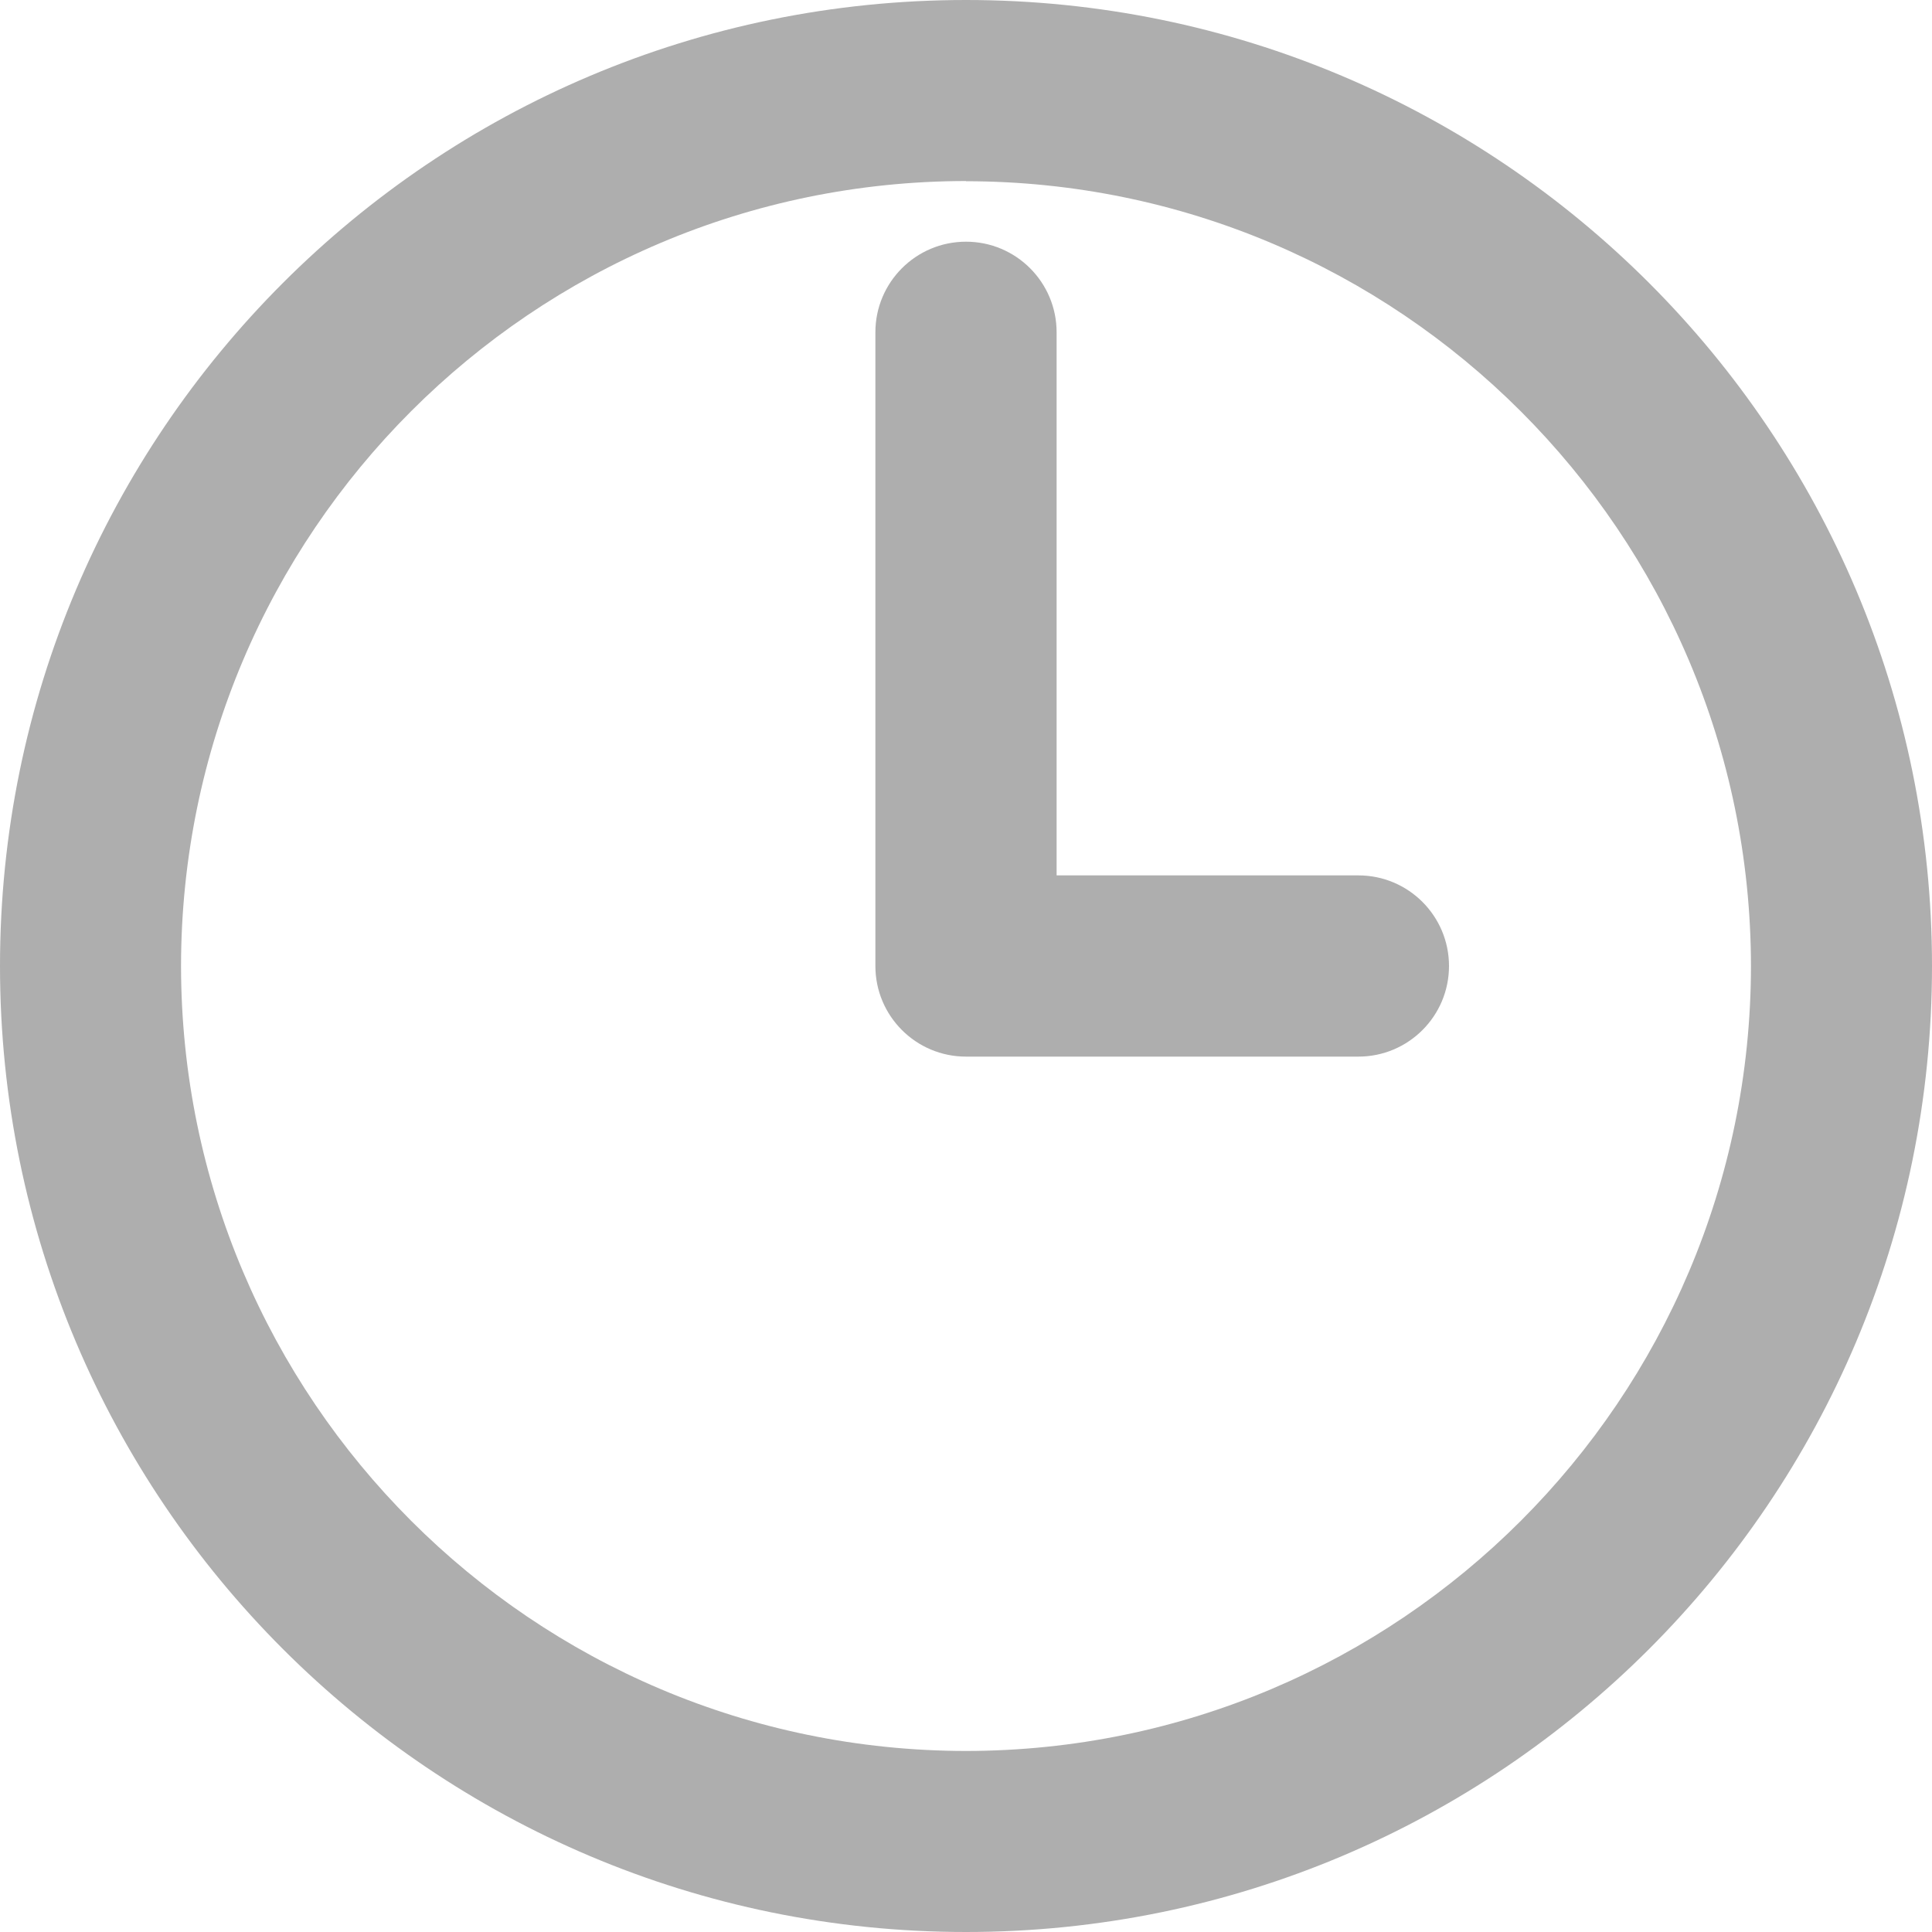
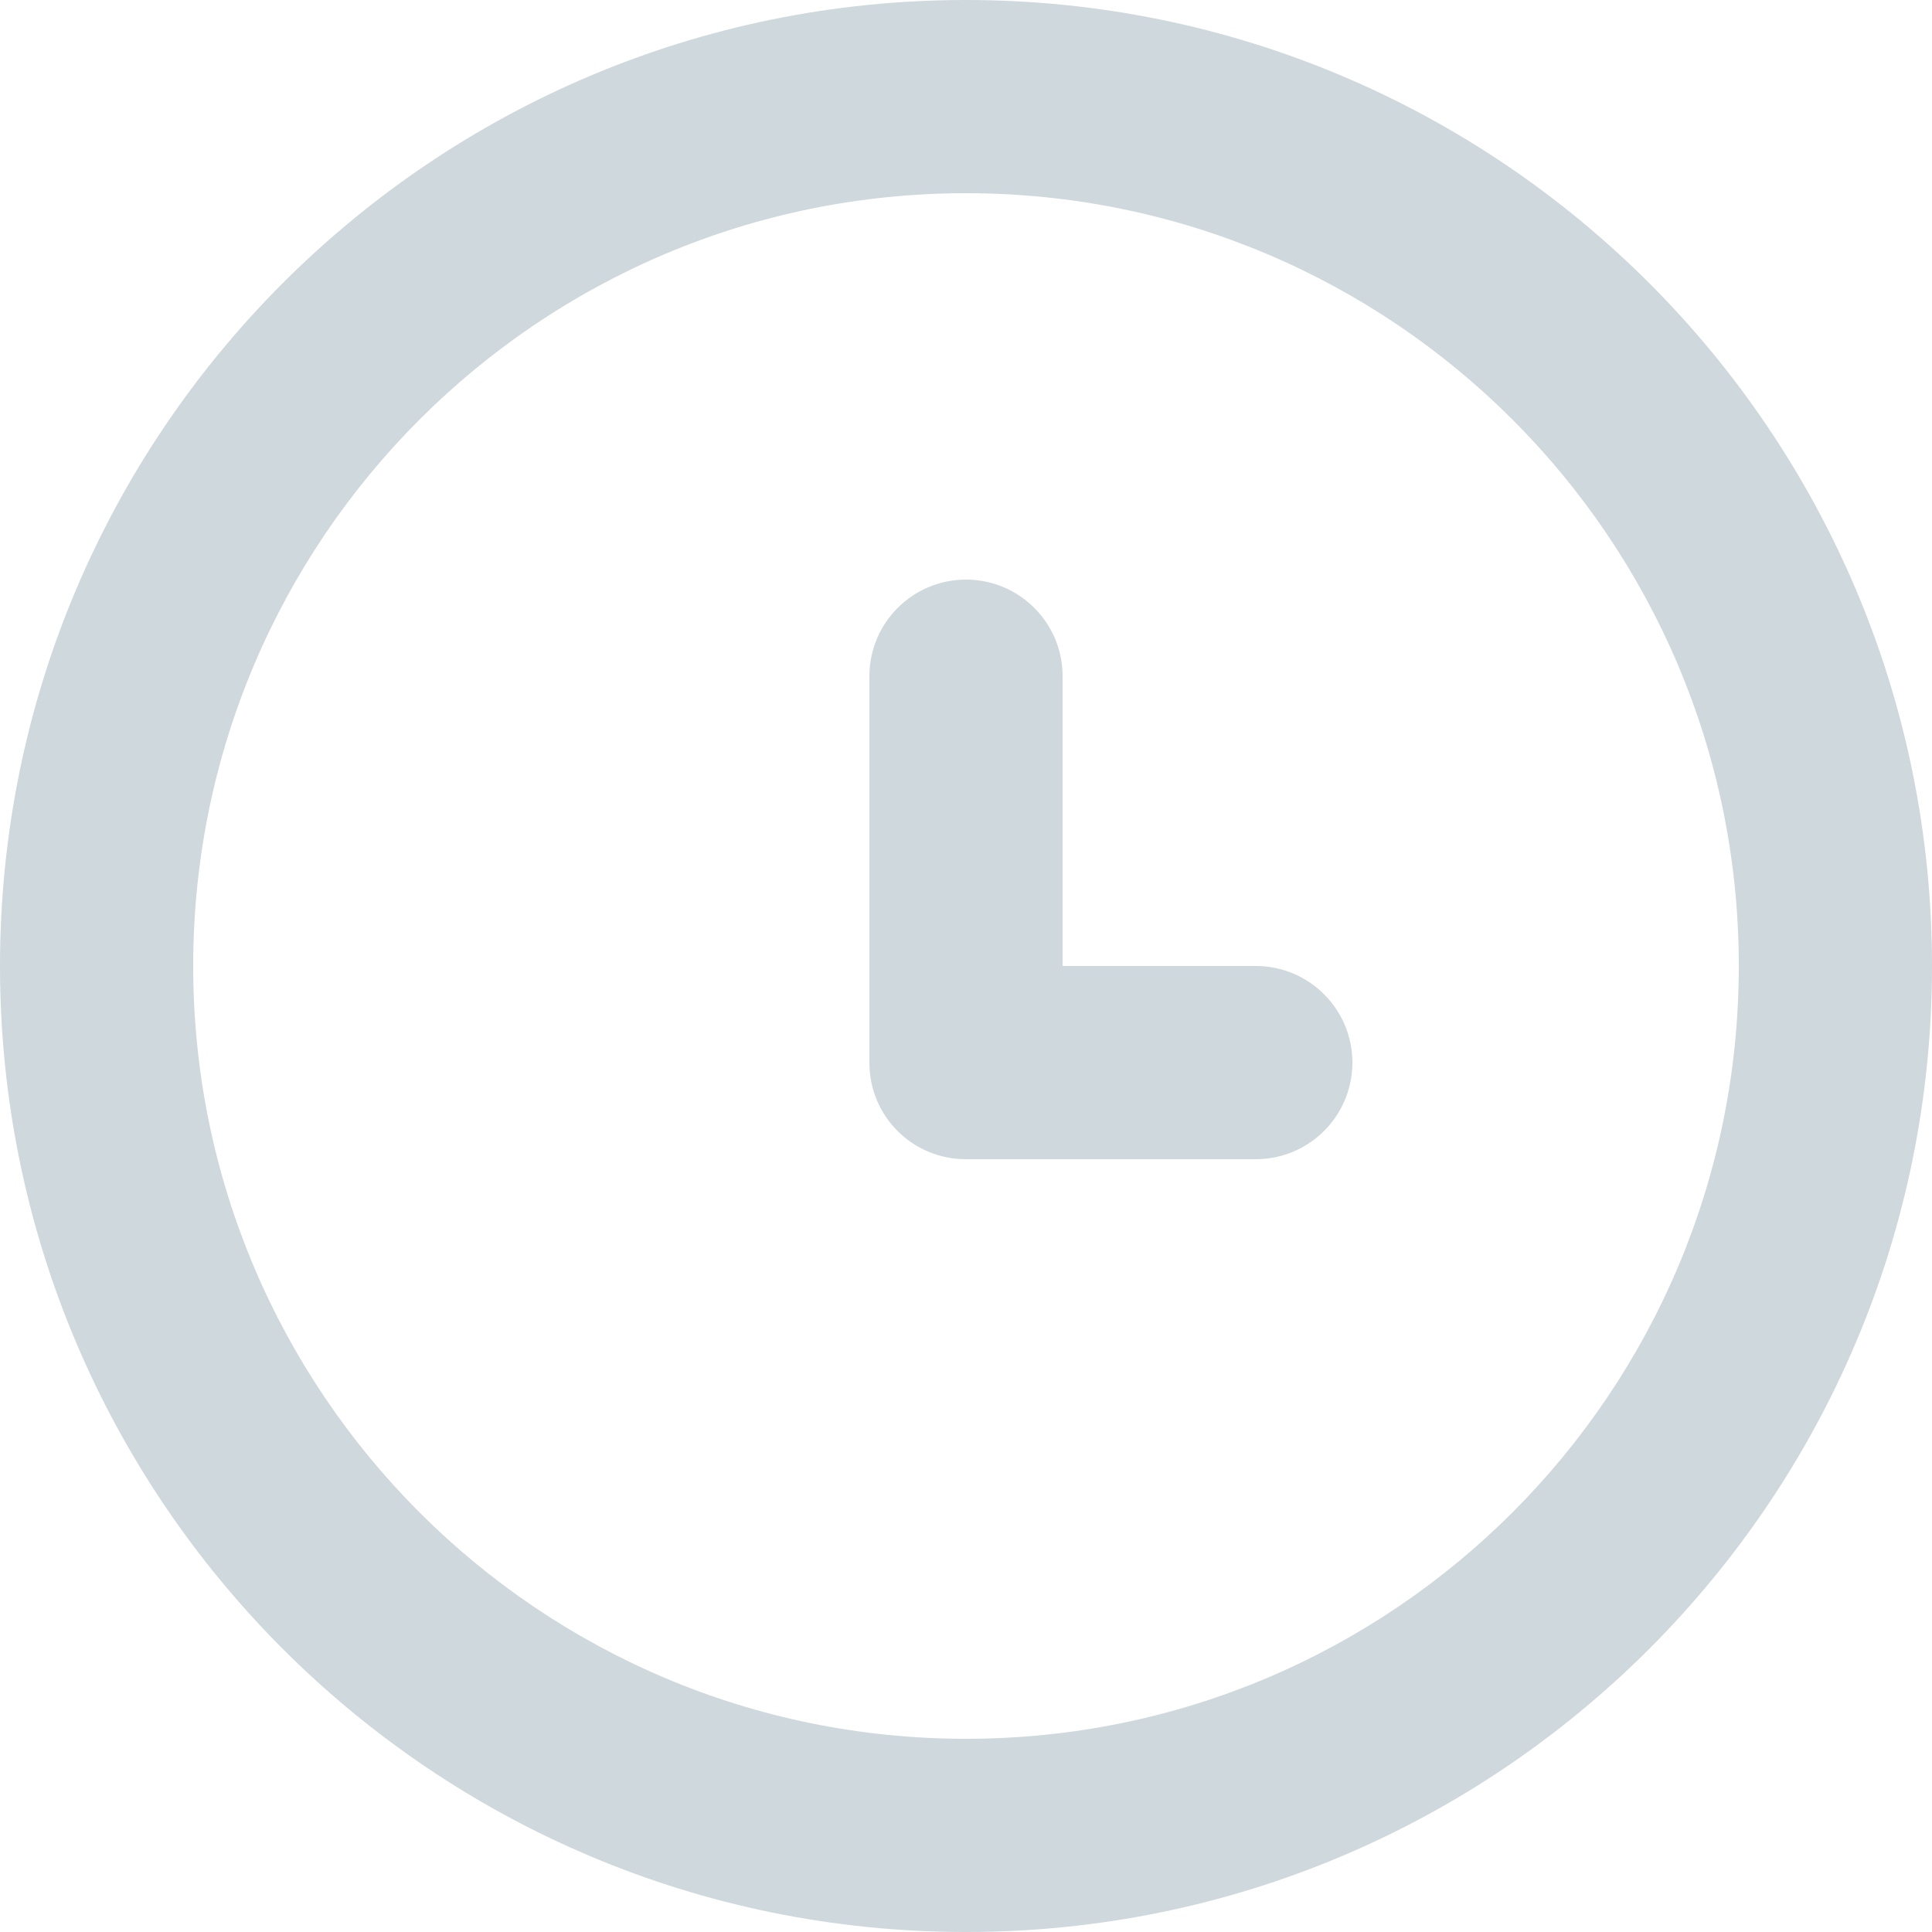
<svg xmlns="http://www.w3.org/2000/svg" width="10" height="10" viewBox="0 0 10 10">
-   <g fill="#AEAEAE" fill-rule="evenodd">
-     <path d="M5 0a5 5 0 1 0 0 10A5 5 0 0 0 5 0m0 .938A4.067 4.067 0 0 1 9.063 5 4.067 4.067 0 0 1 5 9.063 4.067 4.067 0 0 1 .937 5 4.067 4.067 0 0 1 5 .937" />
-     <path fill-rule="nonzero" d="M5.469 4.531V1.72a.469.469 0 1 0-.938 0V5c0 .259.21.469.469.469h2.031a.469.469 0 1 0 0-.938H5.47z" />
+   <g fill="#CFD8DC" fill-rule="nonzero">
+     <path d="M5.5 5h1a.5.5 0 0 1 0 1H5a.498.498 0 0 1-.5-.5v-2a.5.5 0 0 1 1 0V5z" />
+     <path d="M5 9a4 4 0 1 0 0-8 4 4 0 0 0 0 8zm0 1A5 5 0 1 1 5 0a5 5 0 0 1 0 10z" />
  </g>
</svg>
